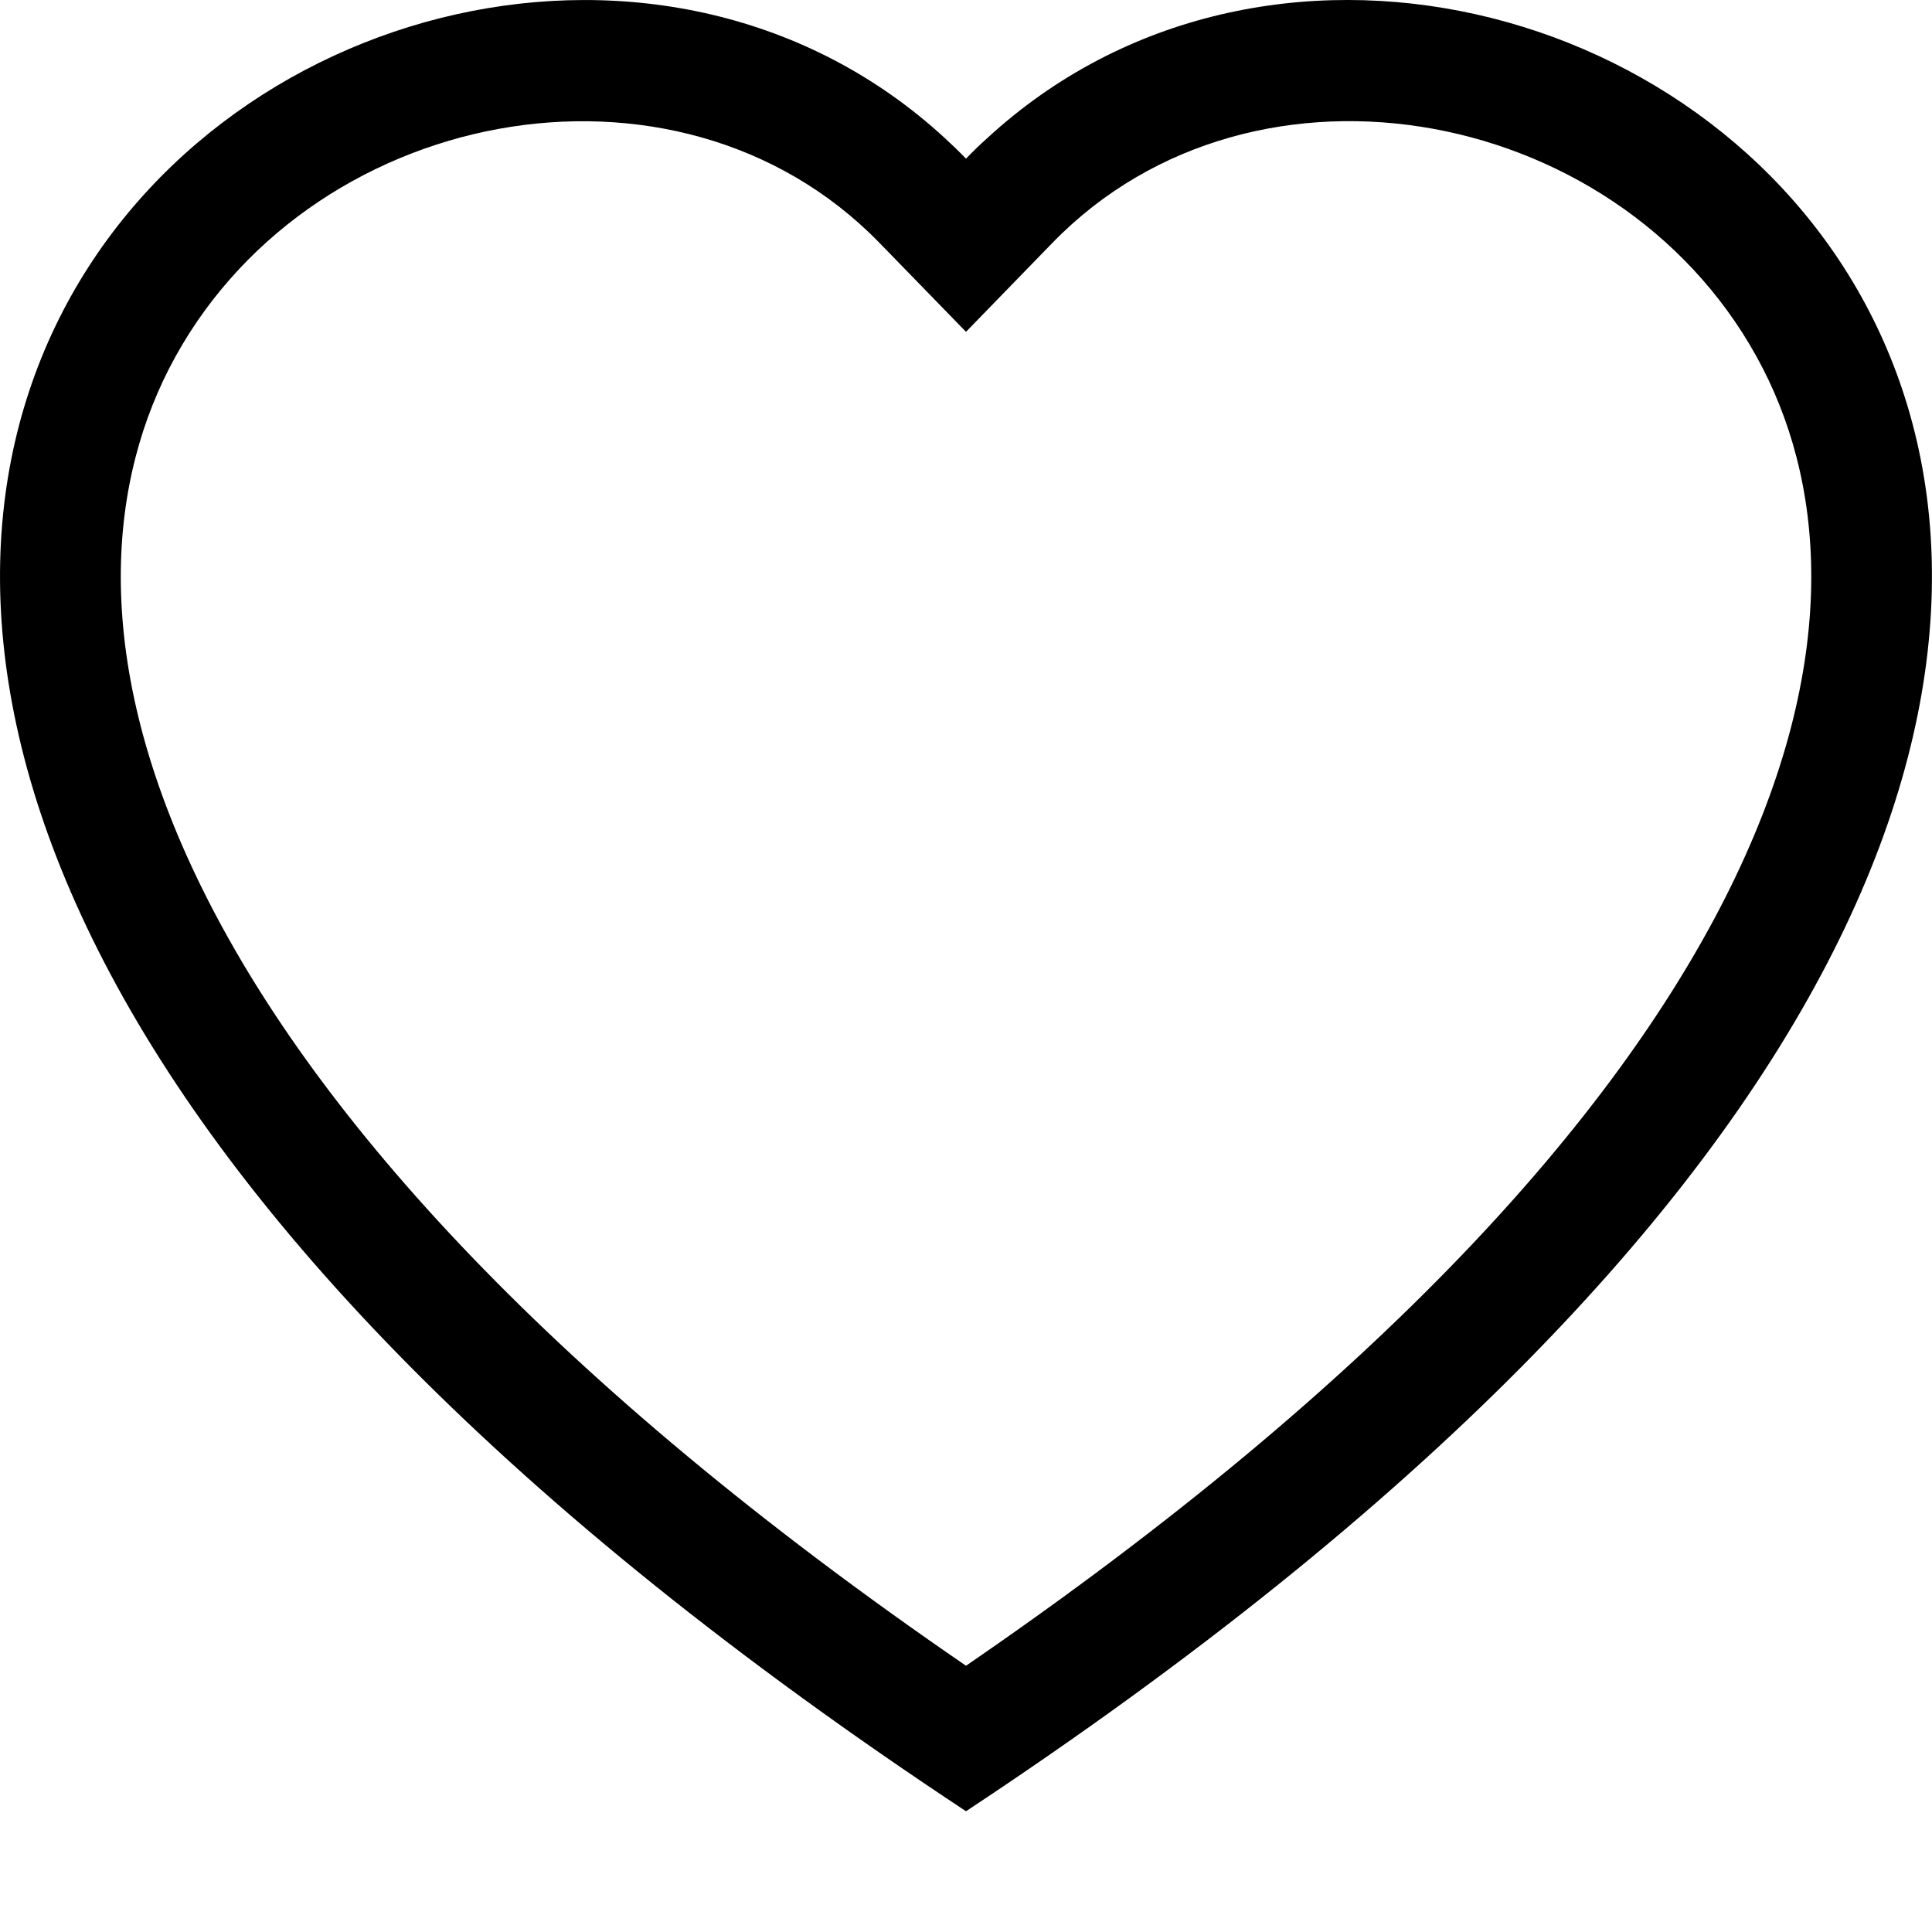
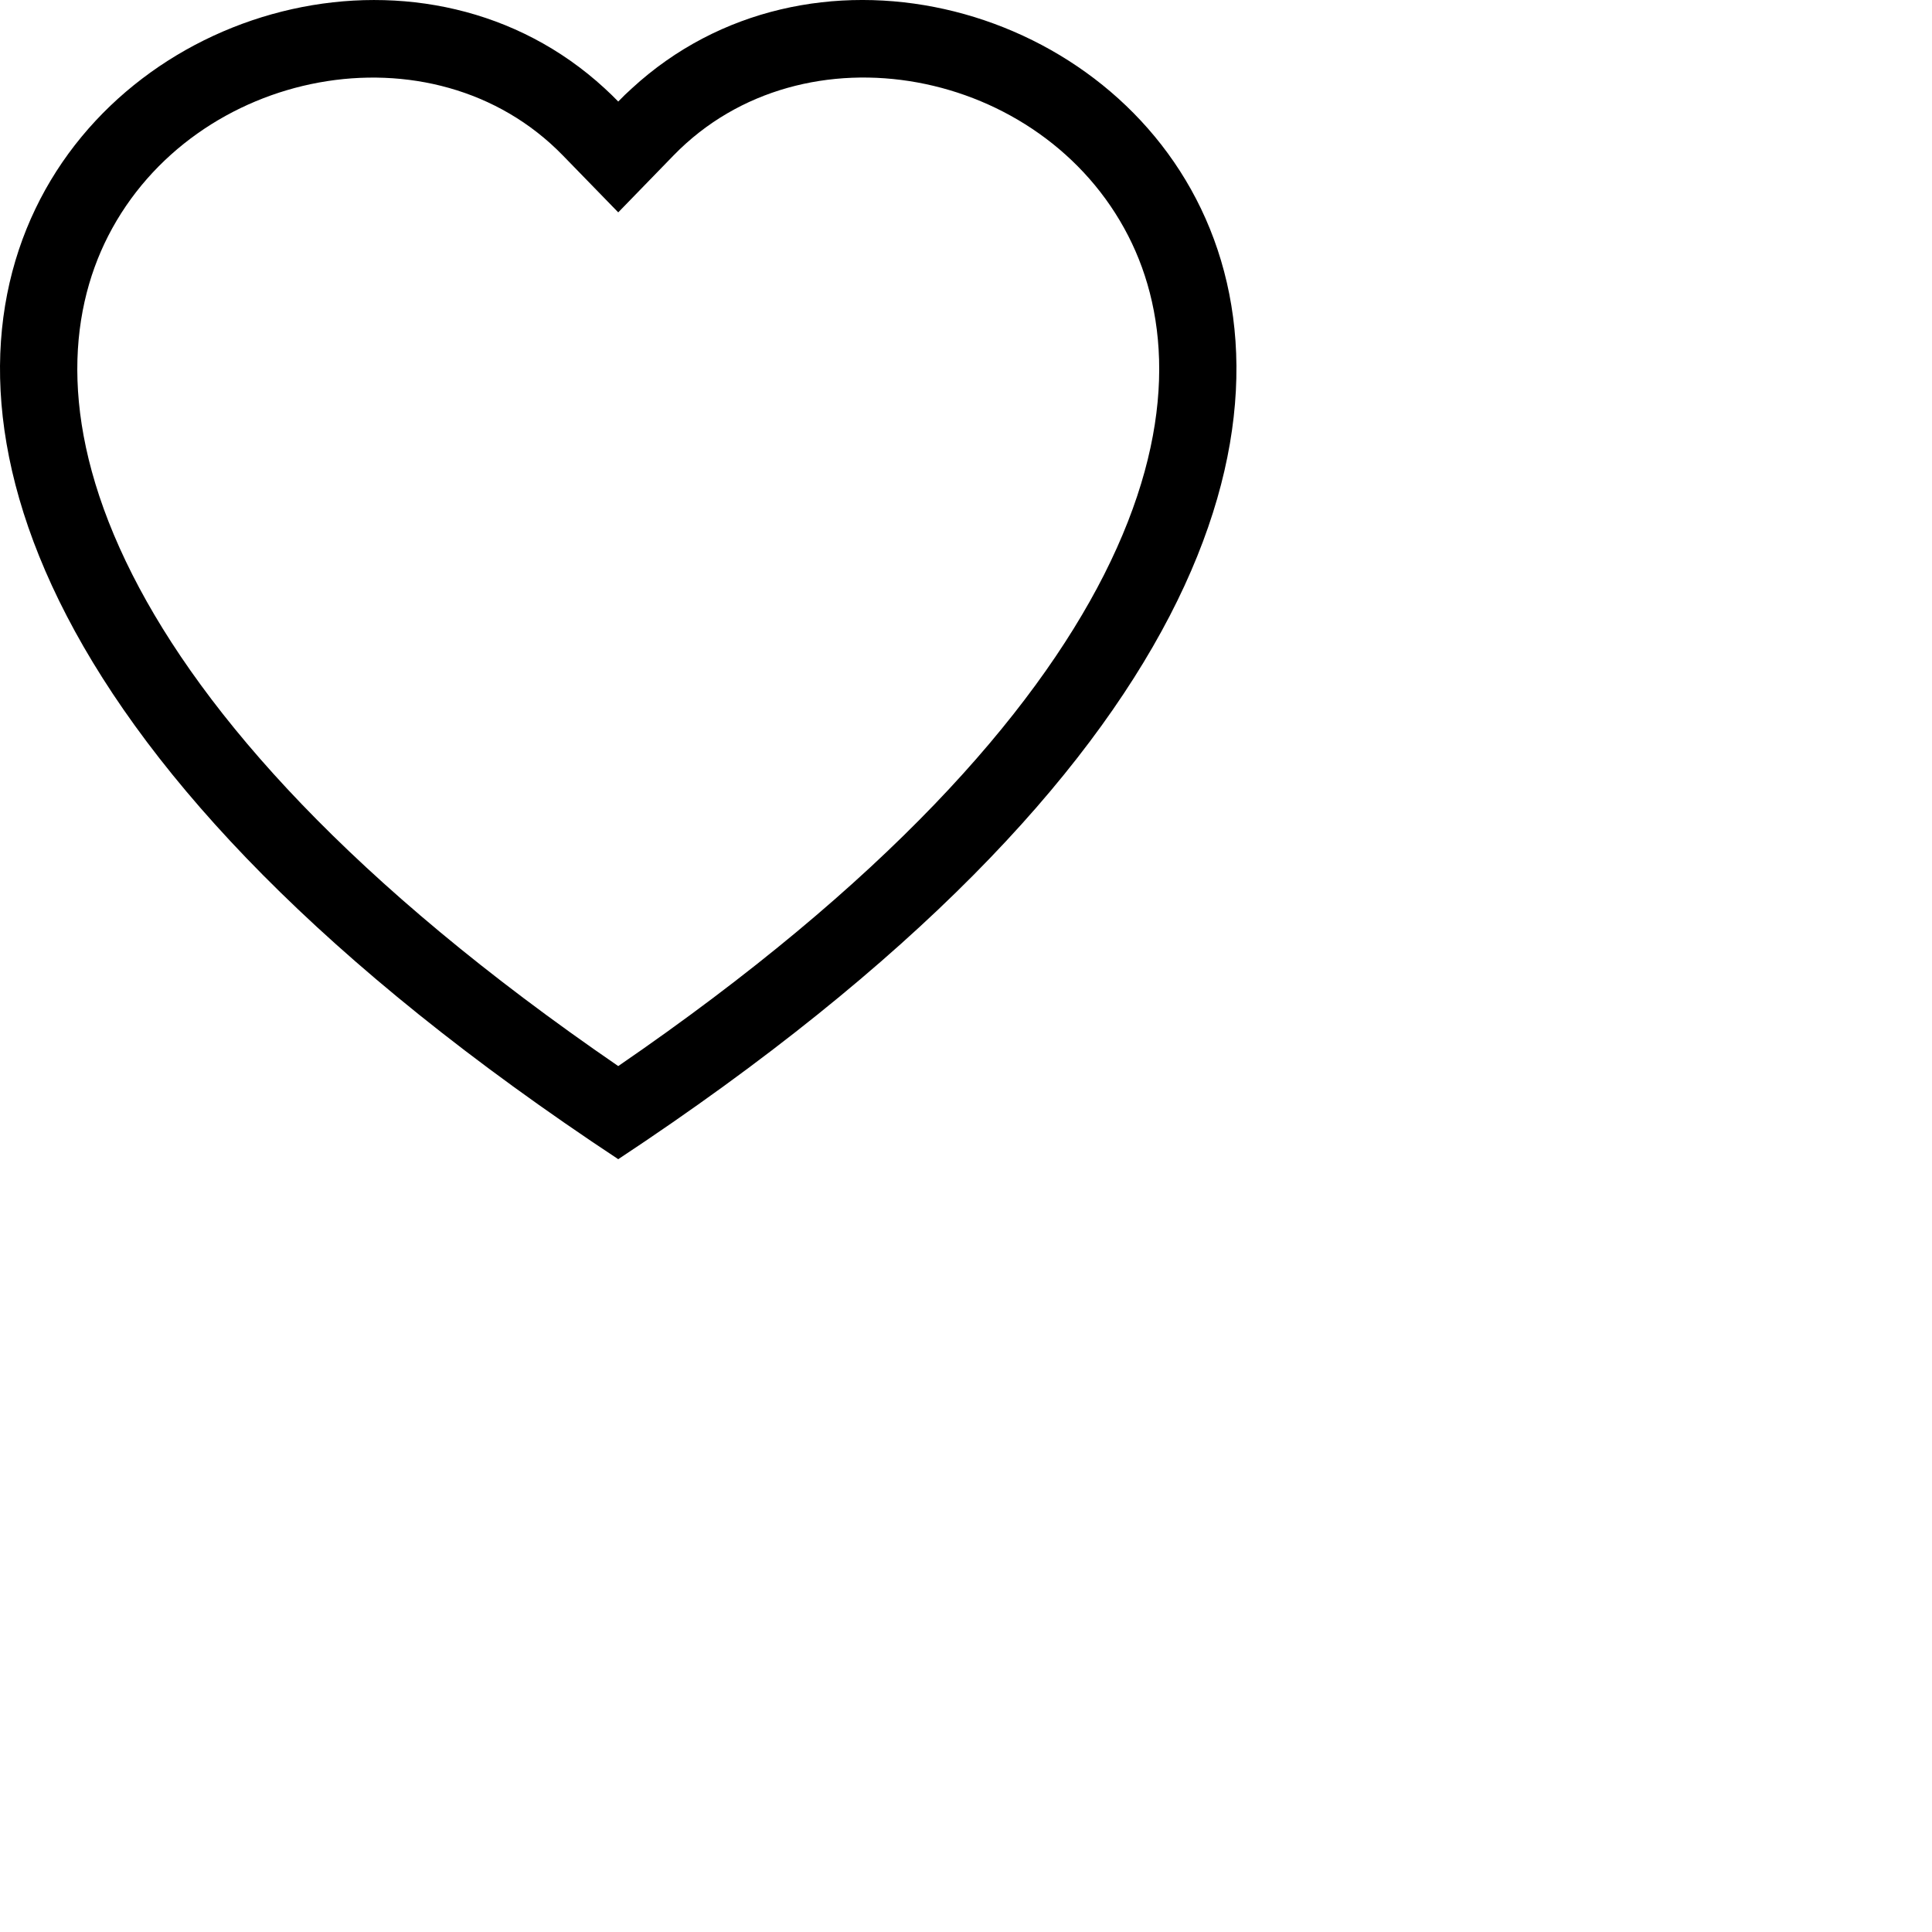
- <svg xmlns="http://www.w3.org/2000/svg" width="16" height="16" fill="currentColor" class="bi bi-heart" viewBox="0 0 16 16">
+ <svg xmlns="http://www.w3.org/2000/svg" width="16" height="16" fill="currentColor" class="bi bi-heart" viewBox="0 0 25 25">
  <path d="m8 2.748-.717-.737C5.6.281 2.514.878 1.4 3.053c-.523 1.023-.641 2.5.314 4.385.92 1.815 2.834 3.989 6.286 6.357 3.452-2.368 5.365-4.542 6.286-6.357.955-1.886.838-3.362.314-4.385C13.486.878 10.4.28 8.717 2.01L8 2.748zM8 15C-7.333 4.868 3.279-3.04 7.824 1.143c.06.055.119.112.176.171a3.12 3.12 0 0 1 .176-.17C12.72-3.042 23.333 4.867 8 15z" />
</svg>
